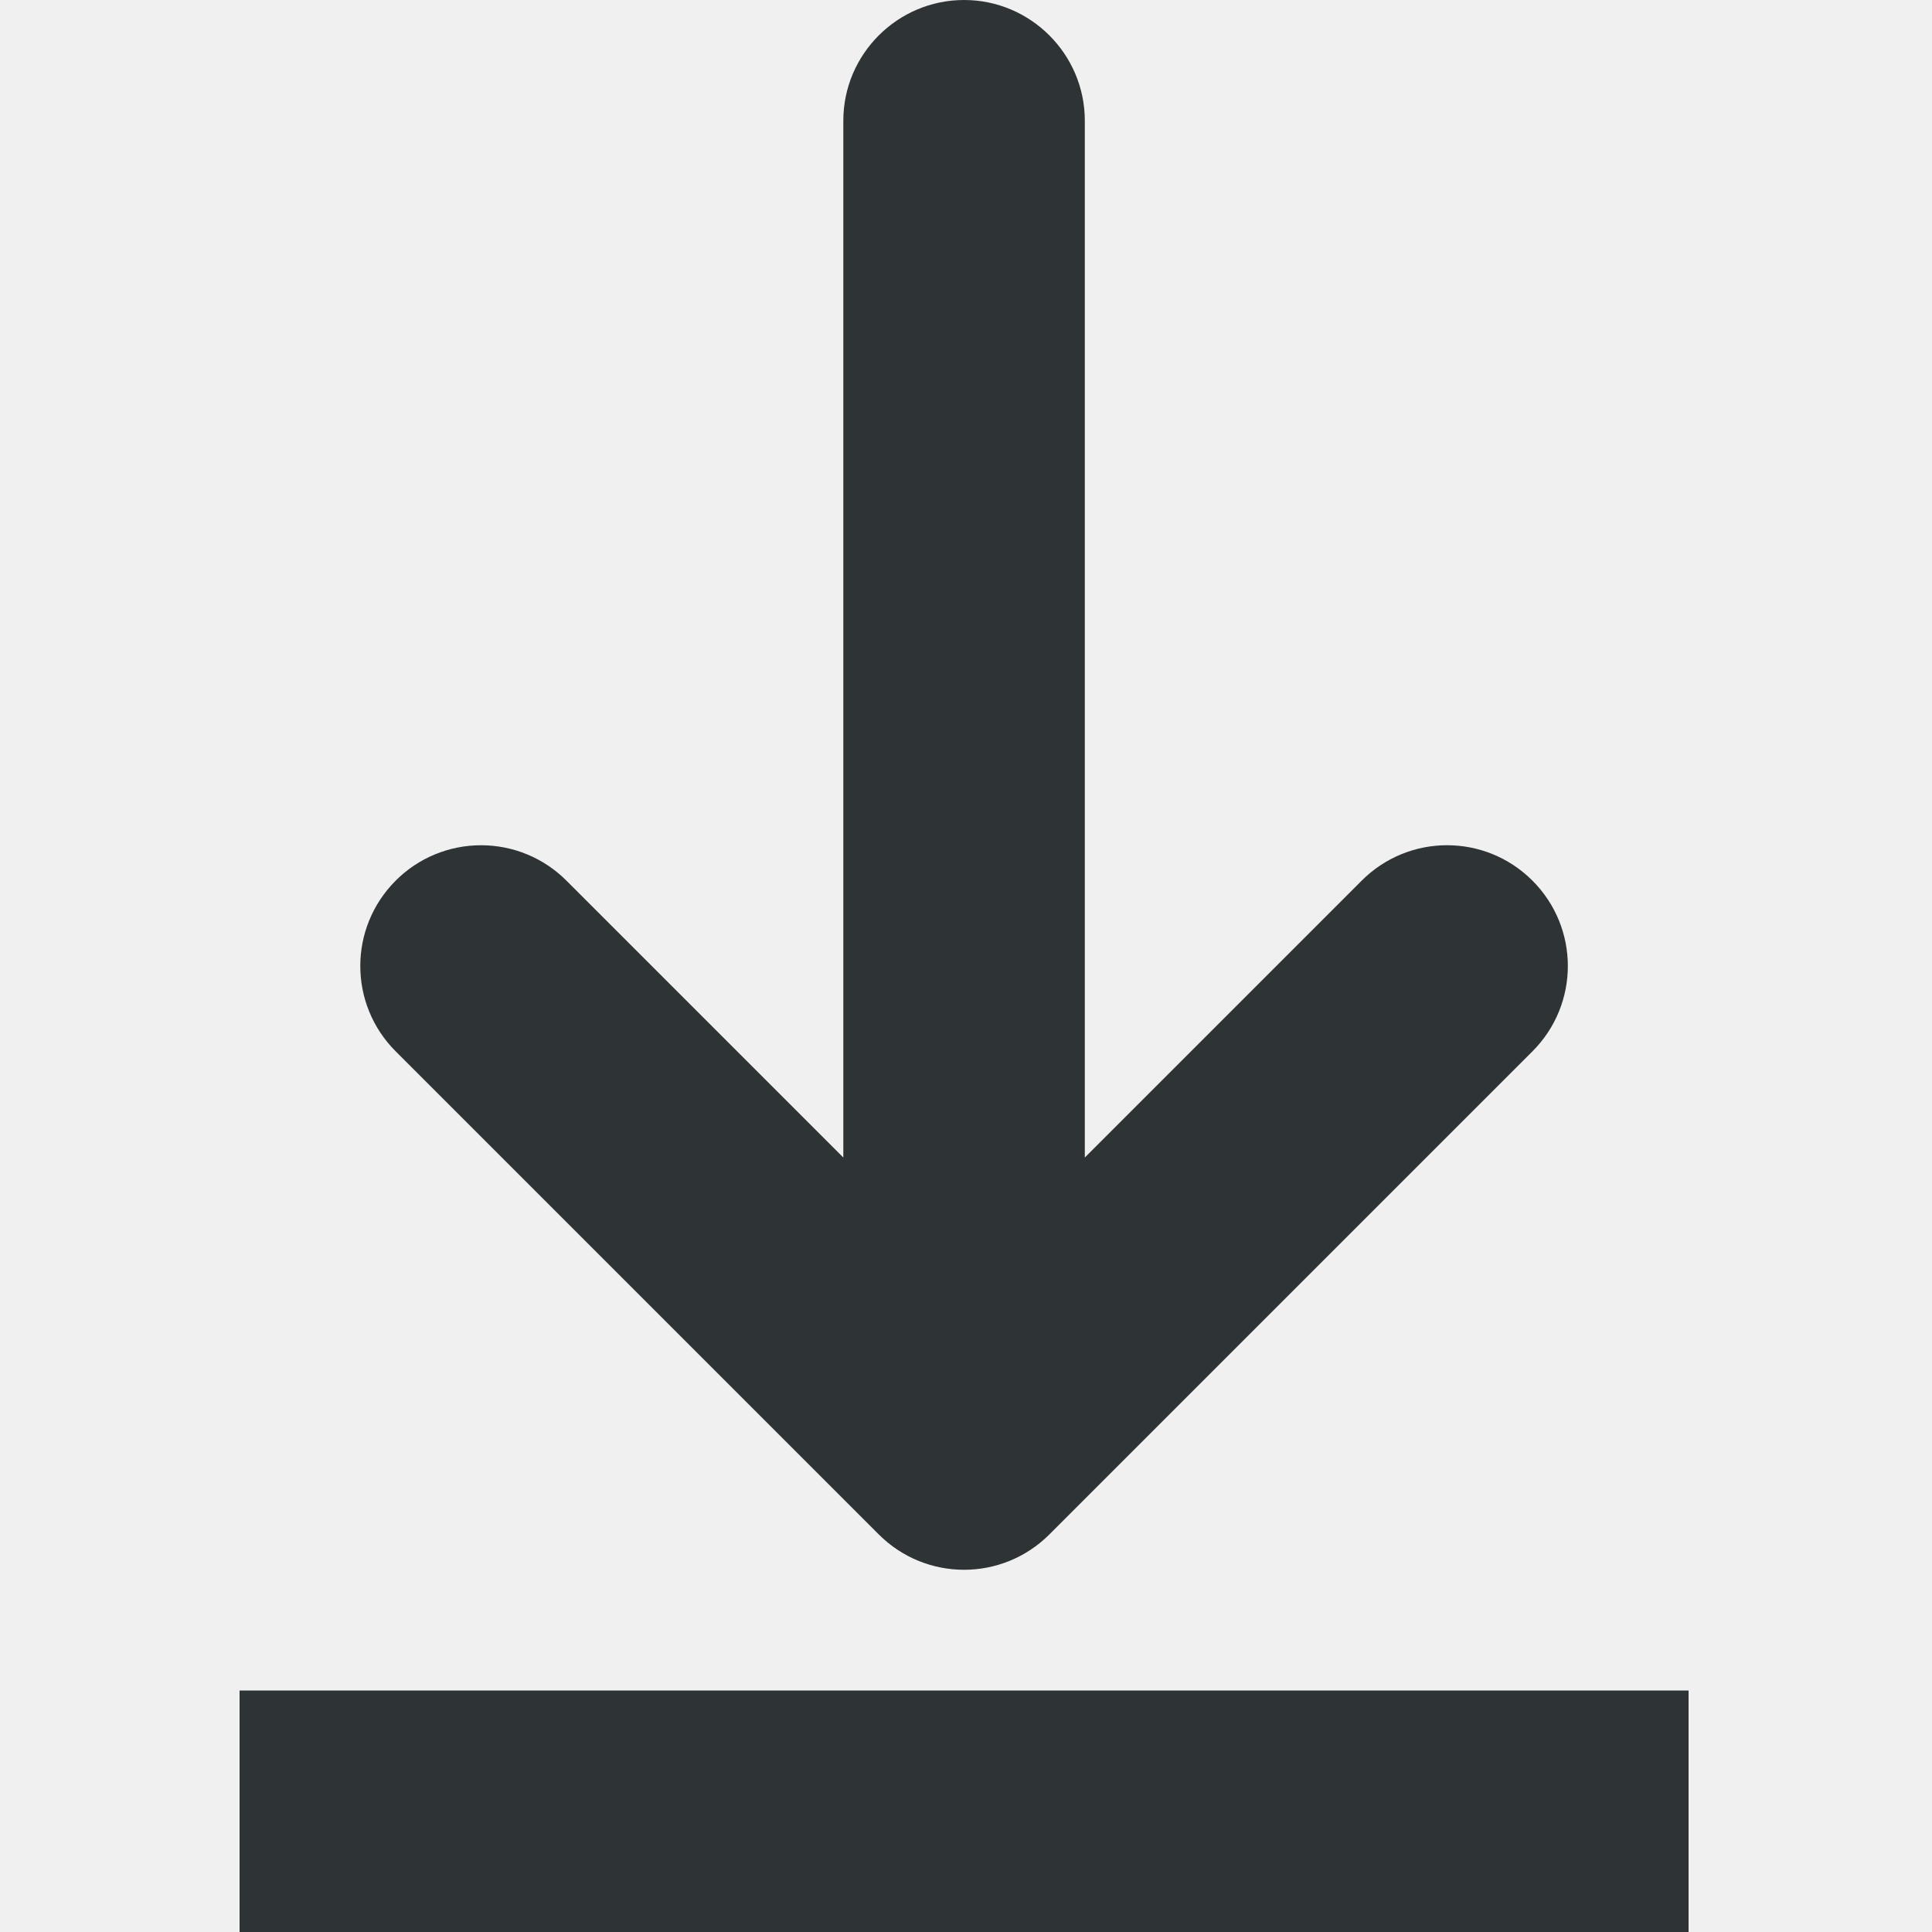
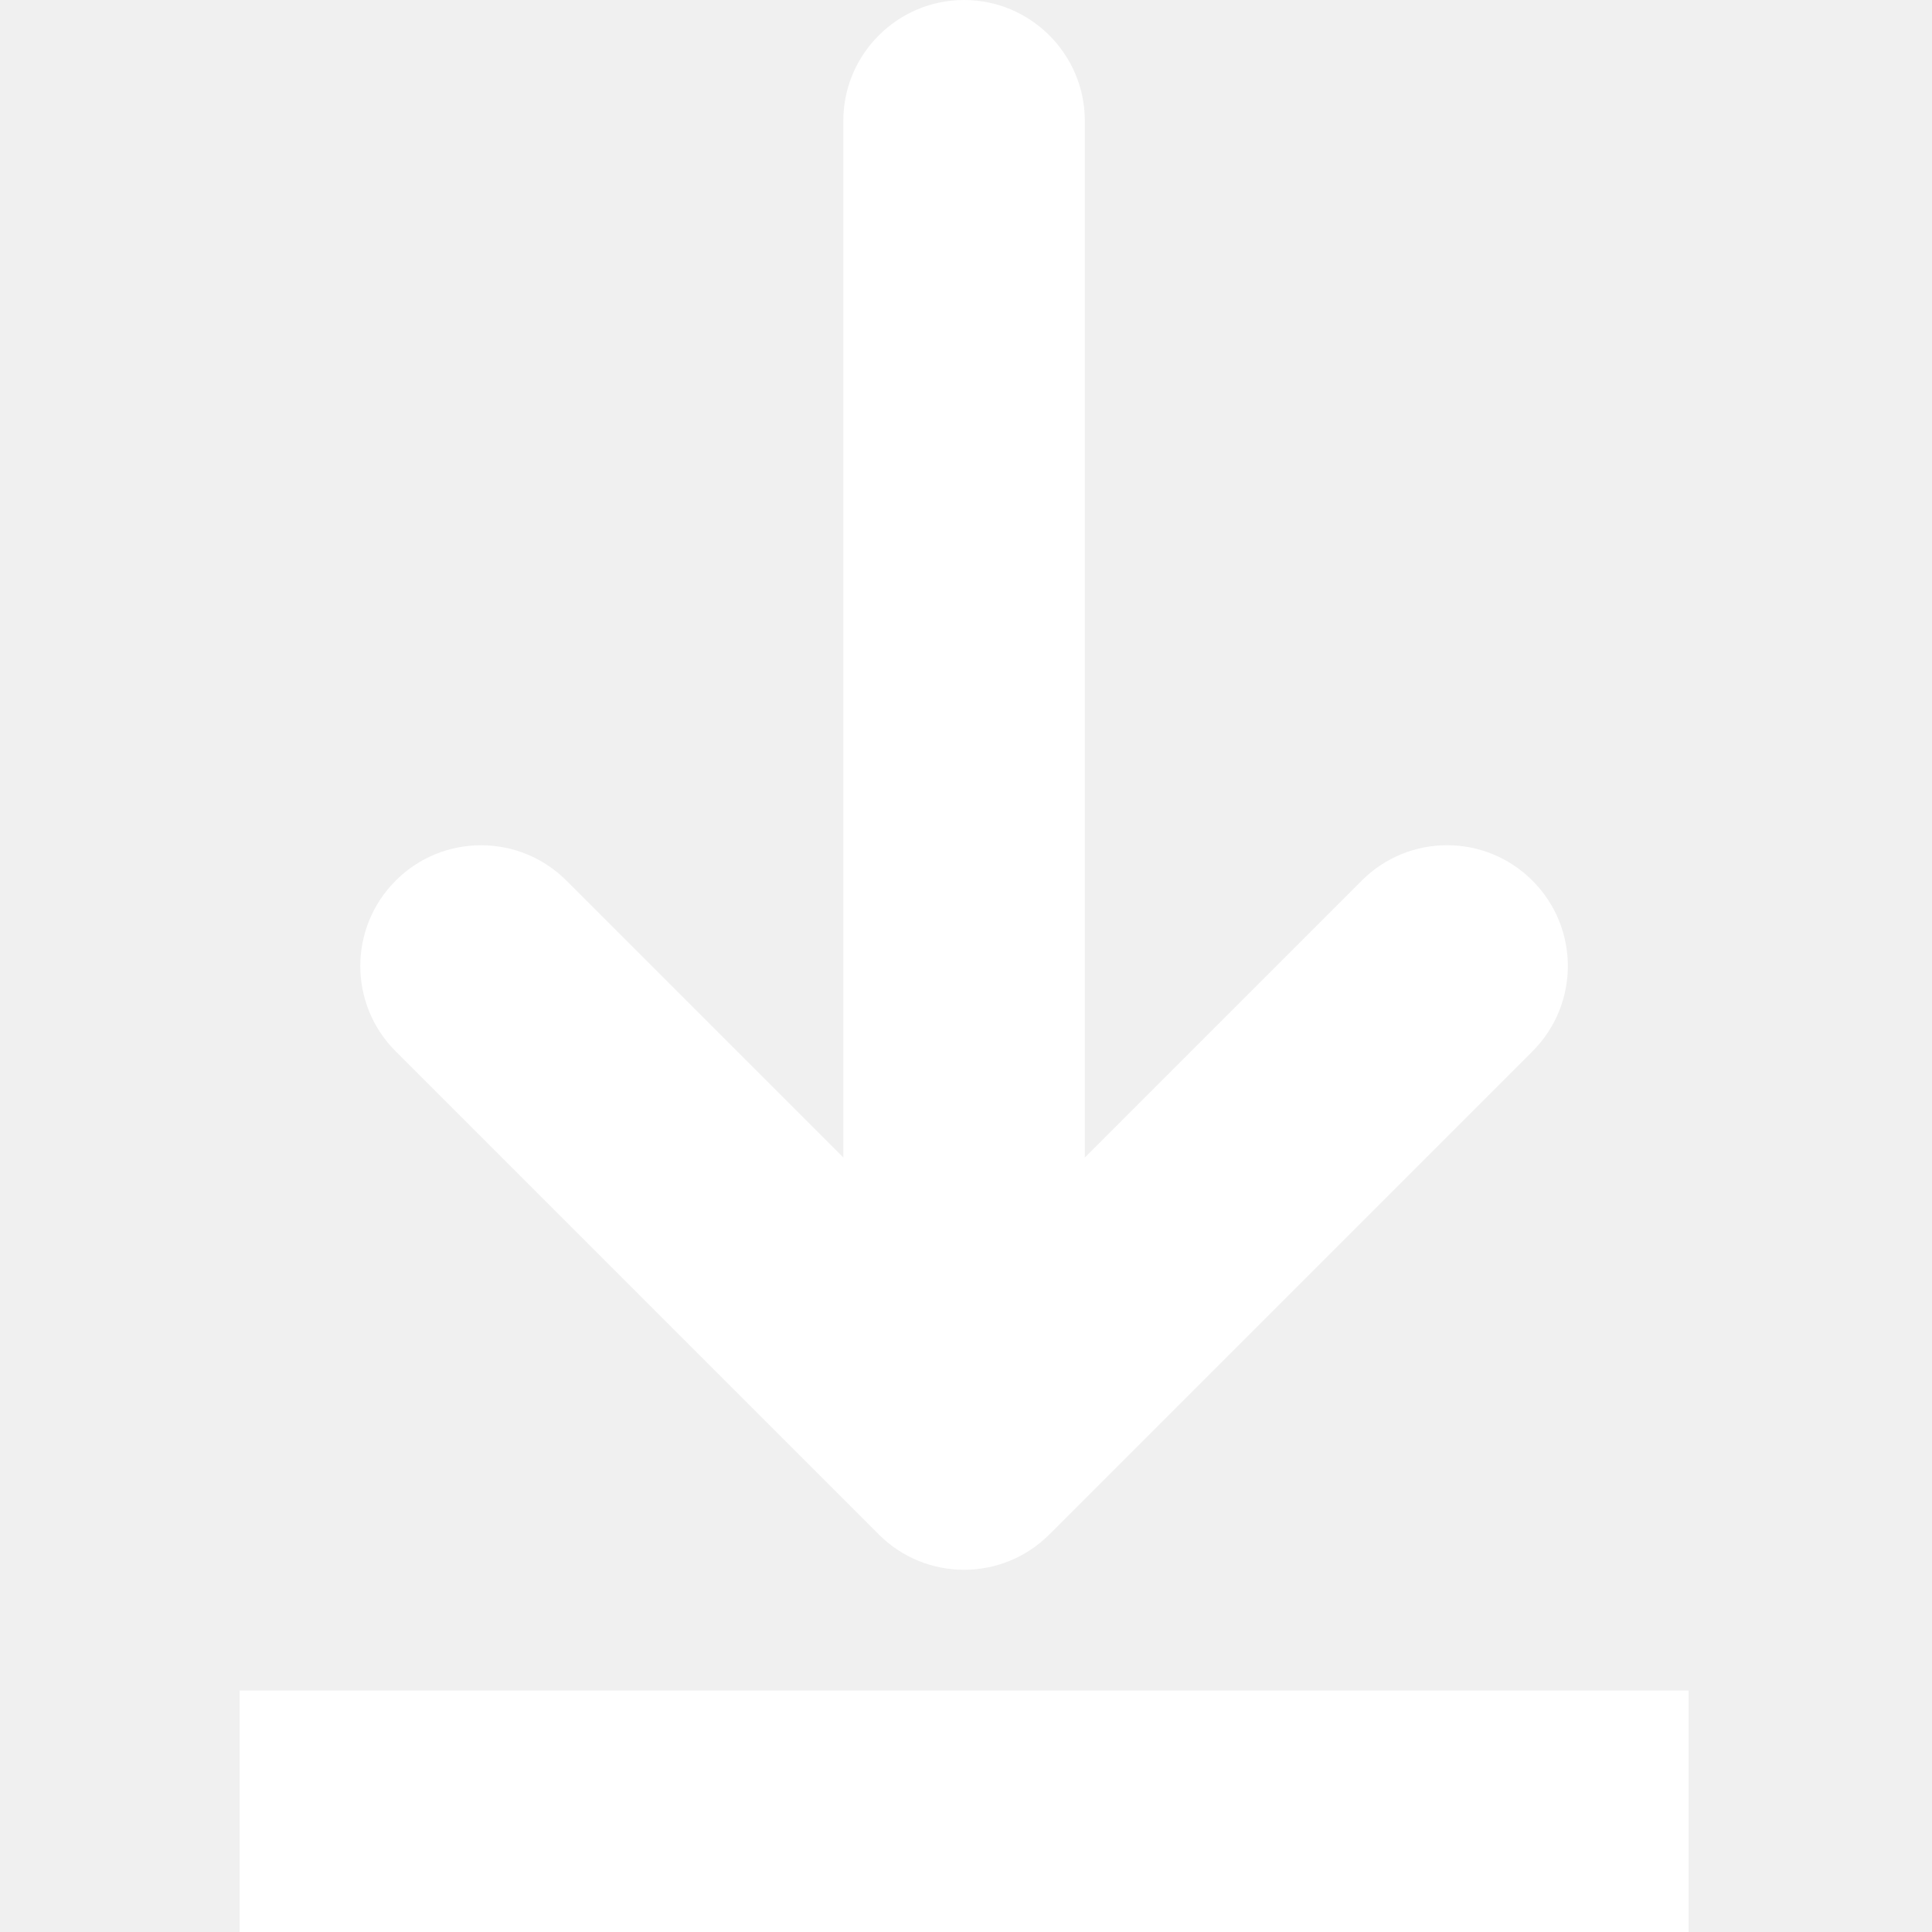
<svg xmlns="http://www.w3.org/2000/svg" height="16px" viewBox="0 0 16 16" width="16px">
-   <path d="m 7.984 0 c -0.551 0 -1 0.449 -1 1 v 8.586 l -2.293 -2.293 c -0.188 -0.188 -0.441 -0.293 -0.707 -0.293 s -0.52 0.105 -0.707 0.293 c -0.391 0.391 -0.391 1.023 0 1.414 l 4 4 c 0.391 0.391 1.023 0.391 1.414 0 l 4 -4 c 0.391 -0.391 0.391 -1.023 0 -1.414 s -1.023 -0.391 -1.414 0 l -2.293 2.293 v -8.586 c 0 -0.551 -0.449 -1 -1 -1 z m -6 14 v 2 h 12 v -2 z m 0 0" fill="#2e3436" />
+   <path d="m 7.984 0 c -0.551 0 -1 0.449 -1 1 v 8.586 l -2.293 -2.293 c -0.188 -0.188 -0.441 -0.293 -0.707 -0.293 s -0.52 0.105 -0.707 0.293 c -0.391 0.391 -0.391 1.023 0 1.414 l 4 4 c 0.391 0.391 1.023 0.391 1.414 0 l 4 -4 c 0.391 -0.391 0.391 -1.023 0 -1.414 s -1.023 -0.391 -1.414 0 l -2.293 2.293 v -8.586 c 0 -0.551 -0.449 -1 -1 -1 z m -6 14 v 2 h 12 v -2 z m 0 0" fill="#ffffff" />
</svg>
